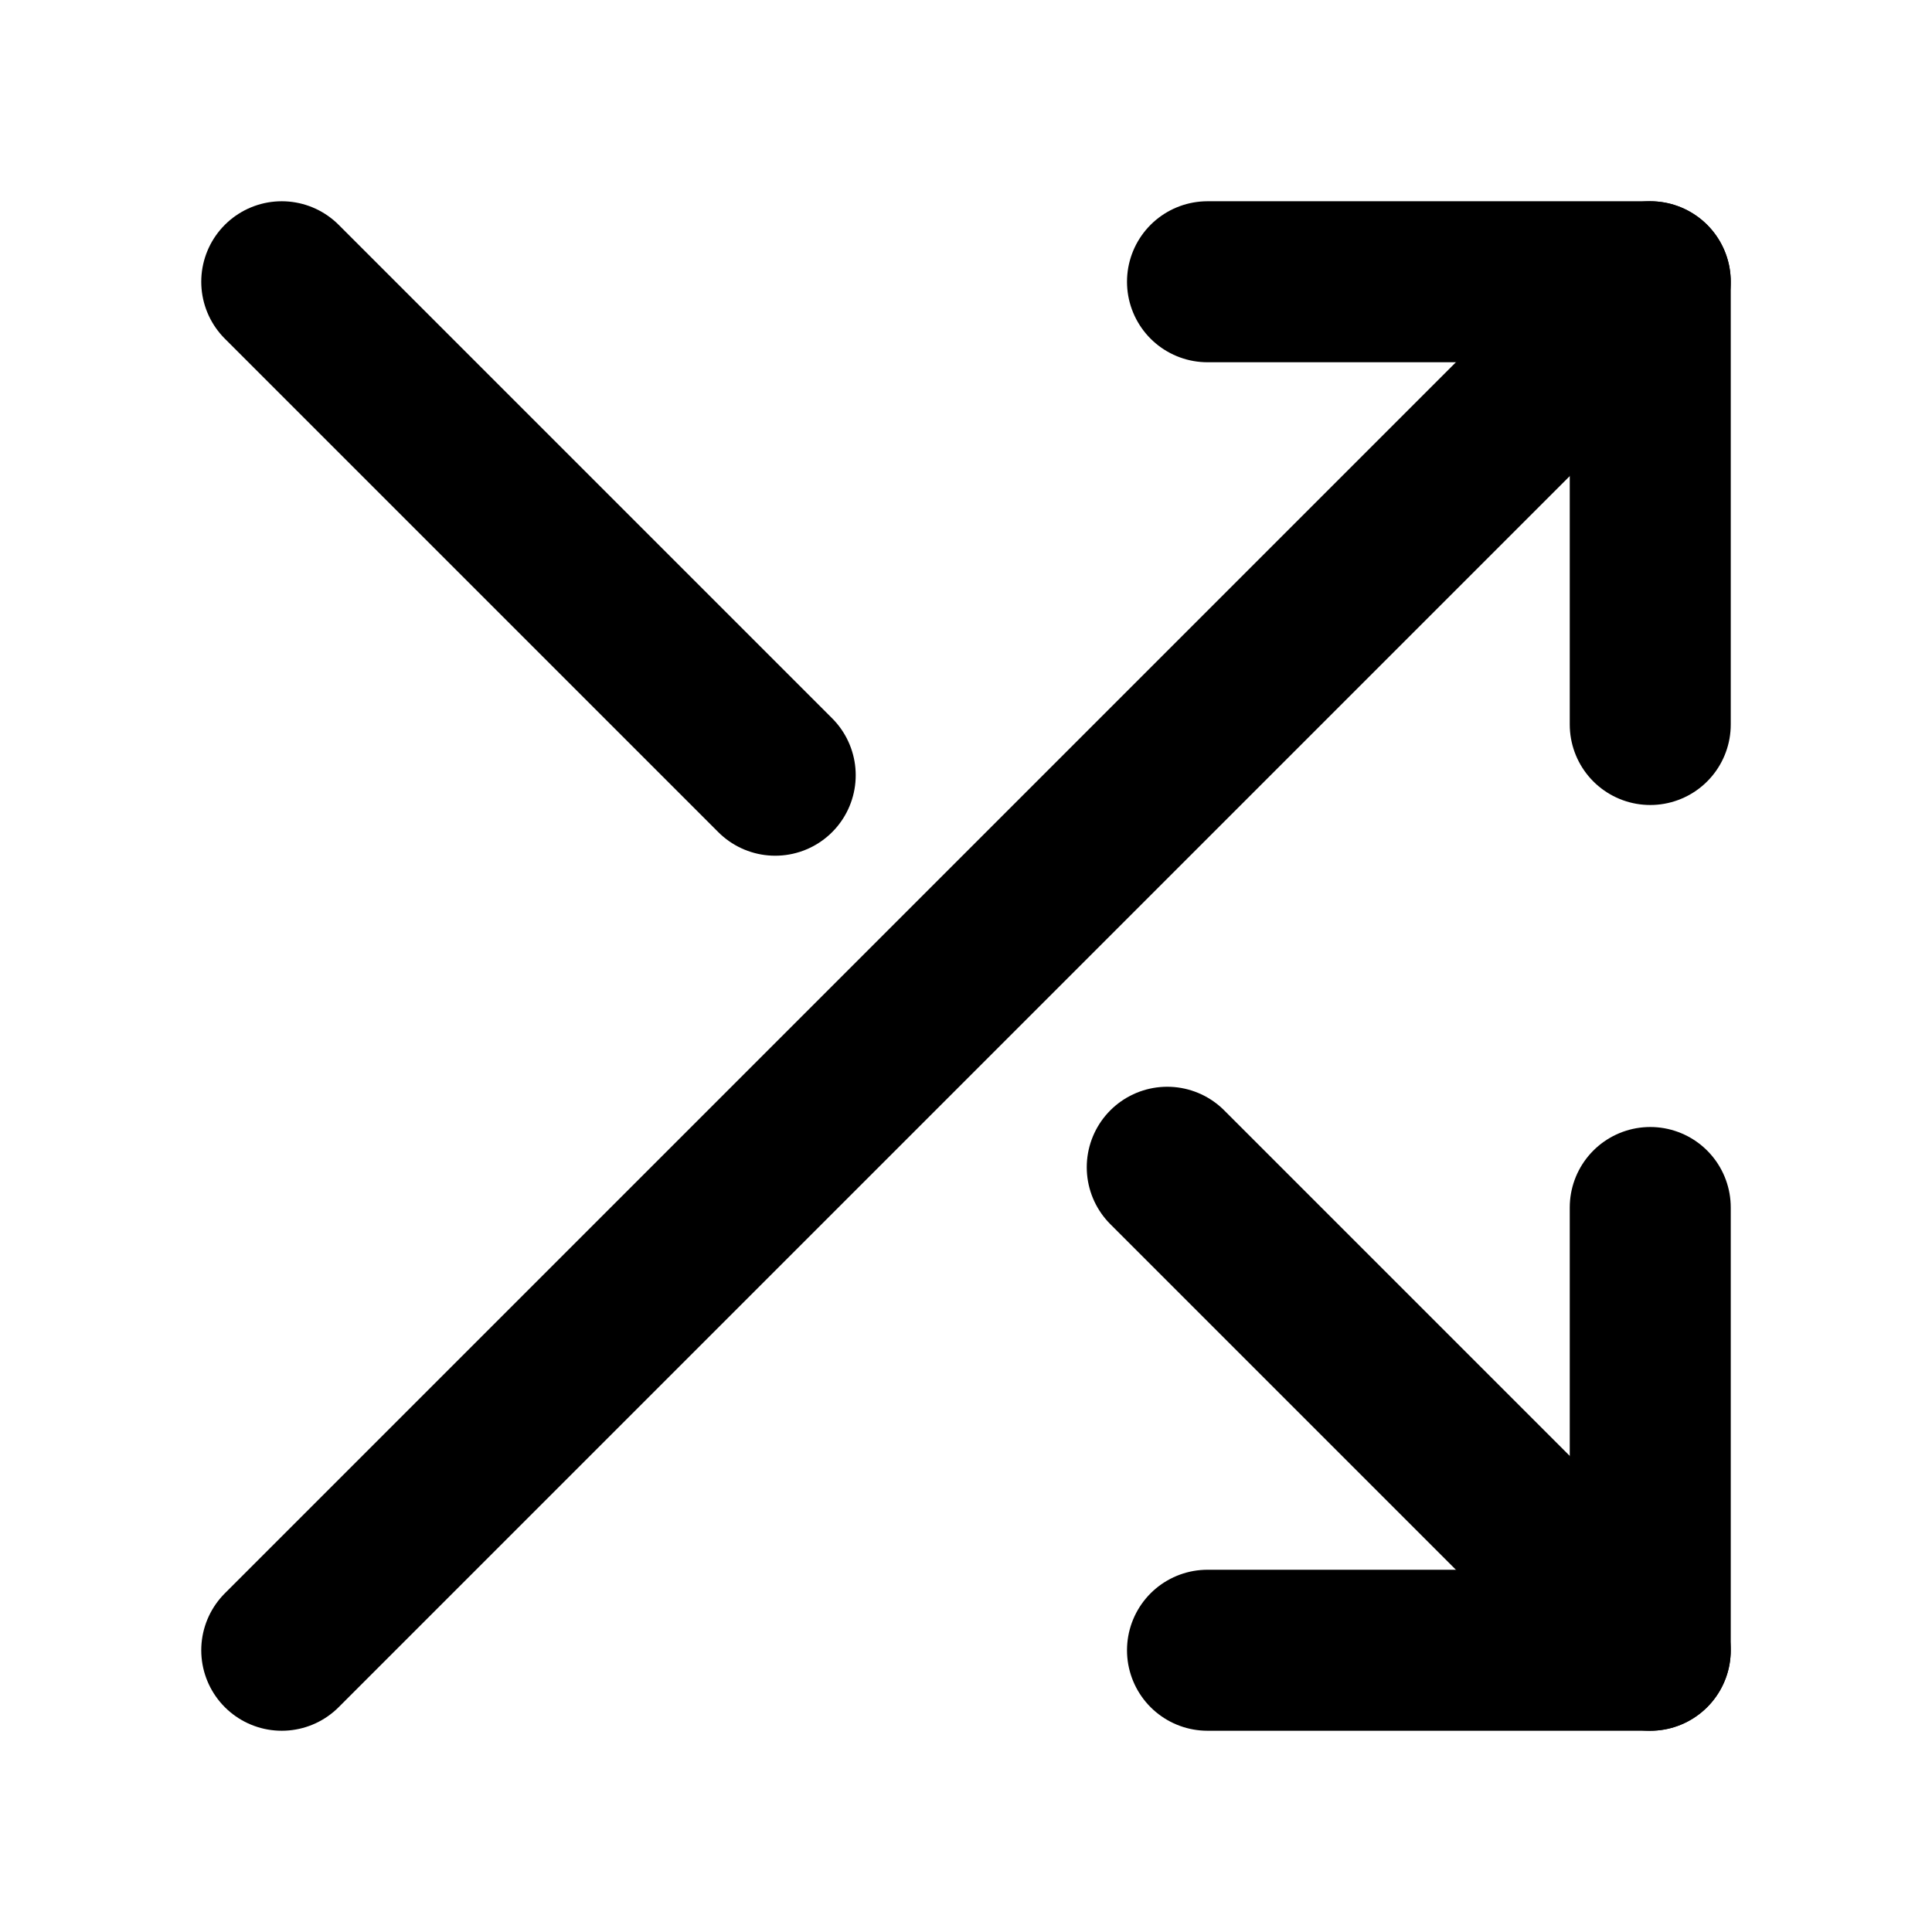
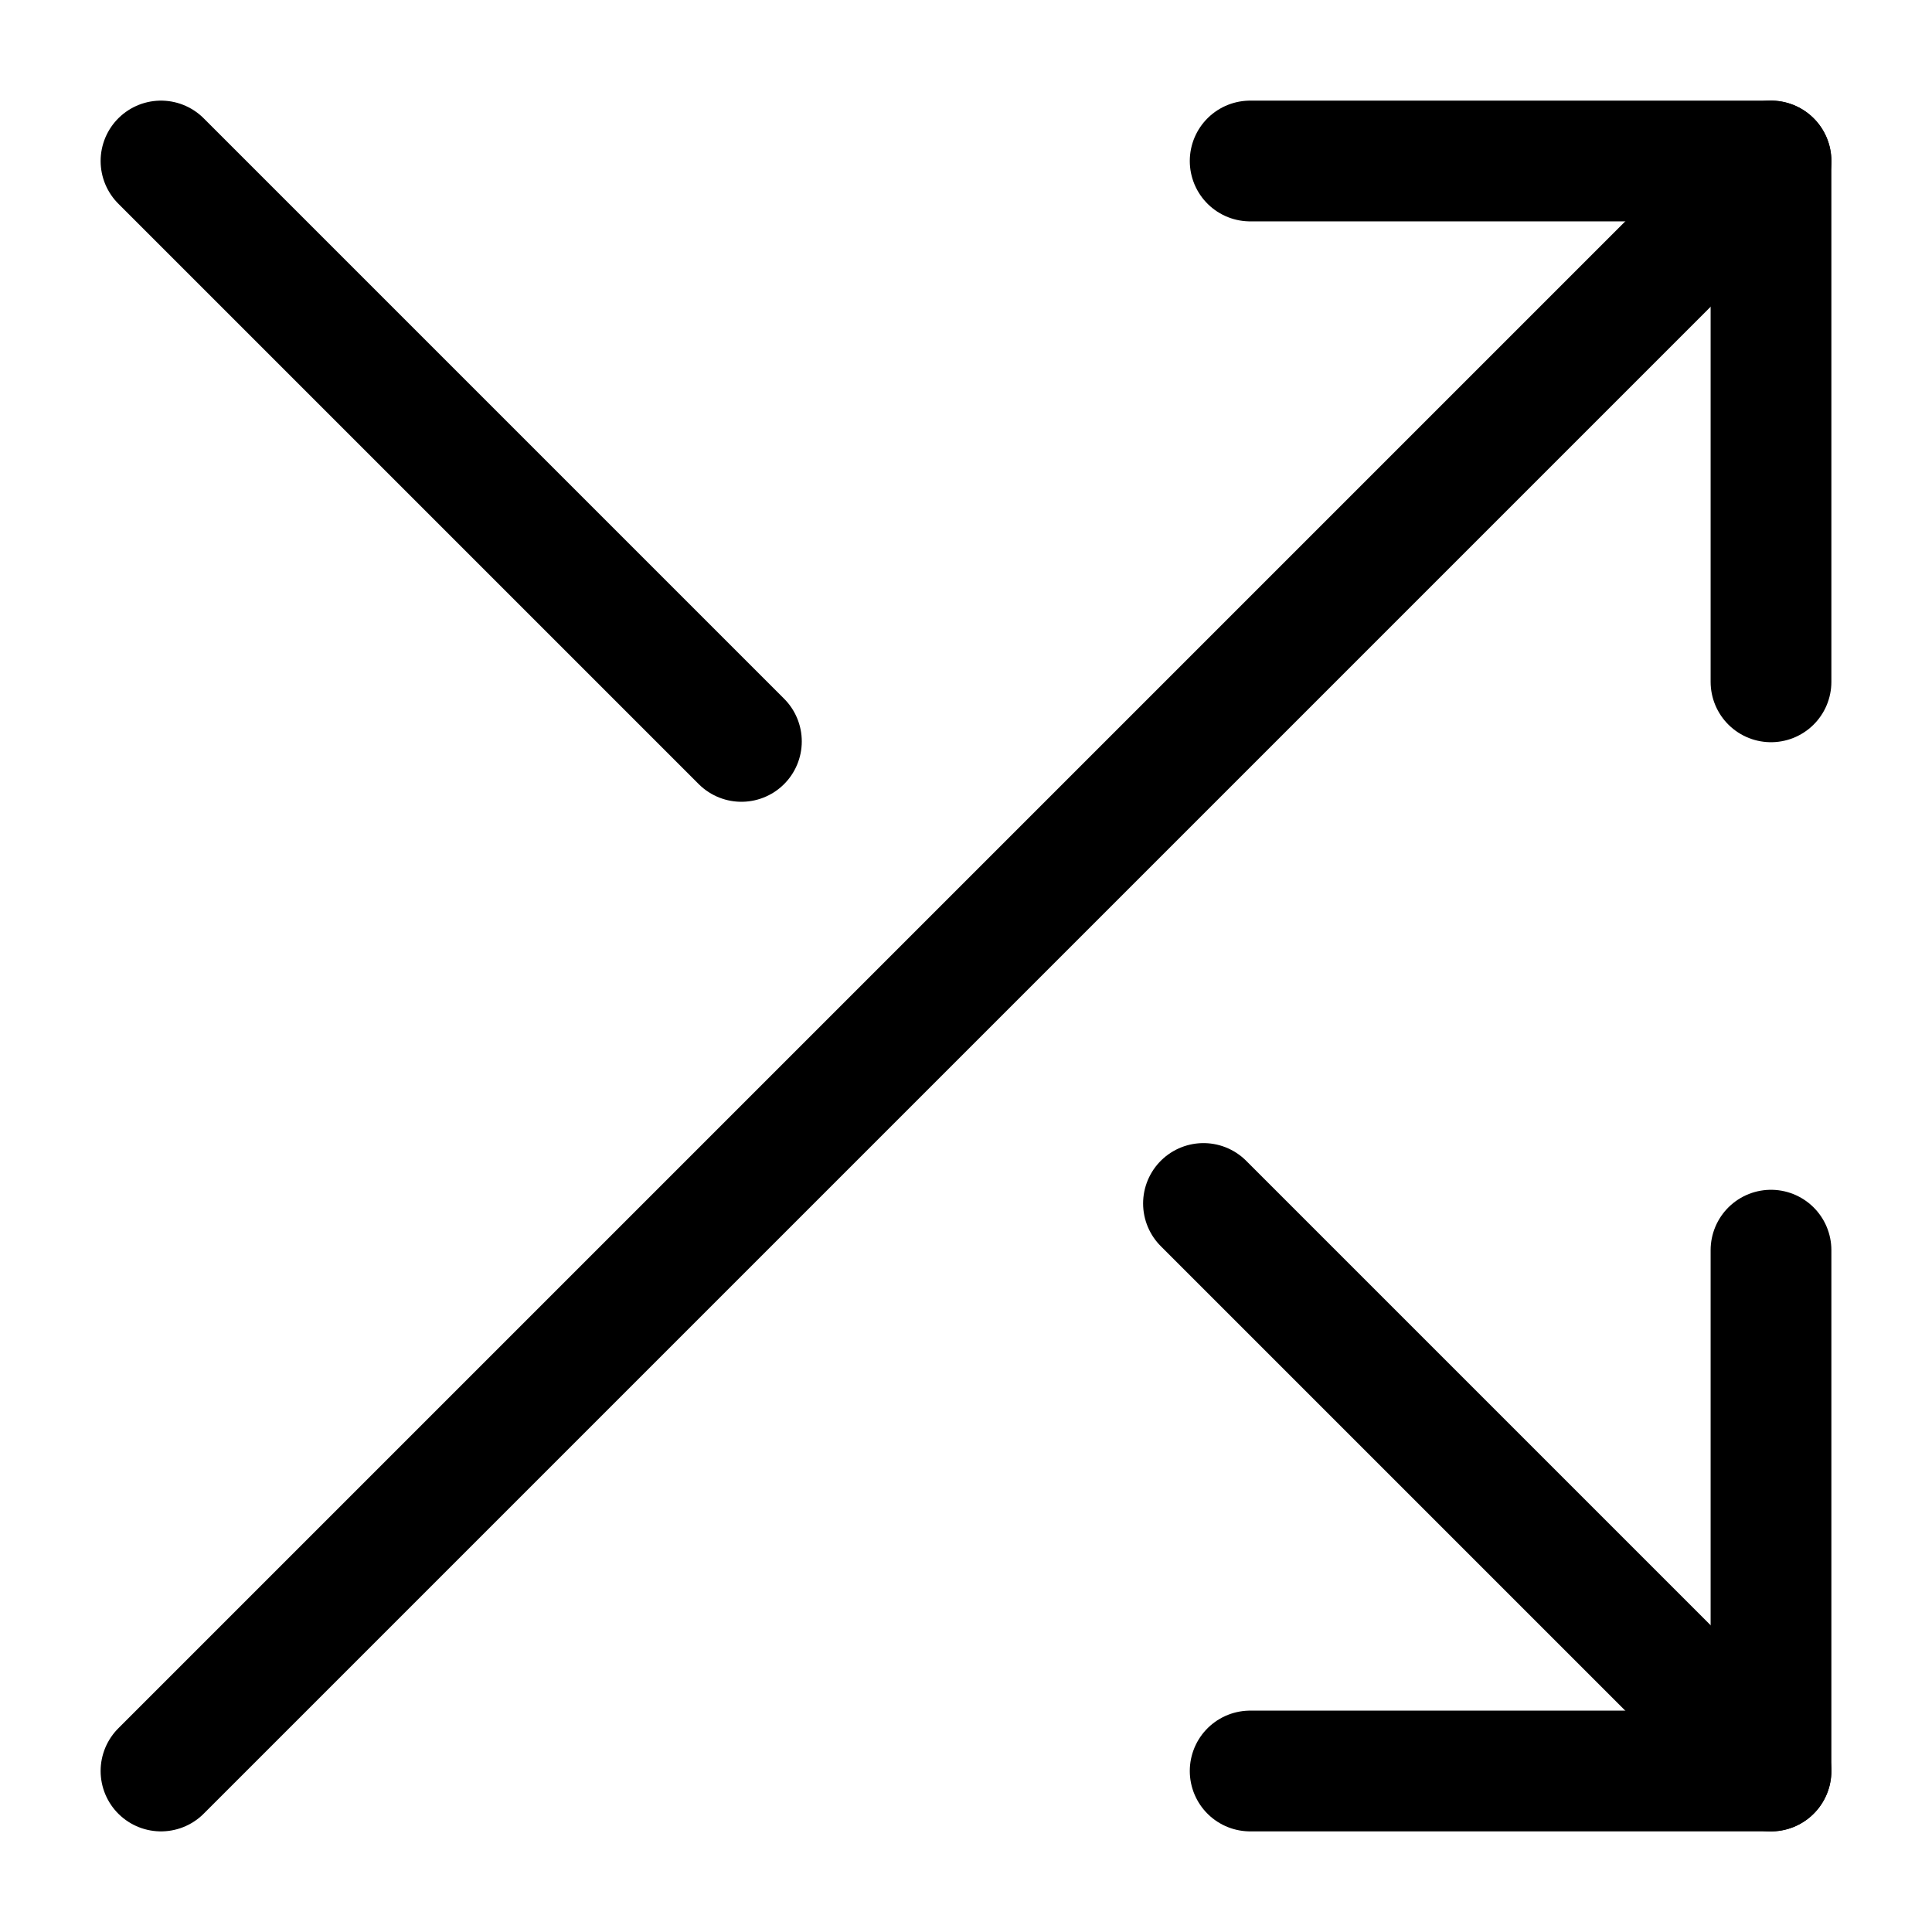
<svg xmlns="http://www.w3.org/2000/svg" id="Layer_1" data-name="Layer 1" viewBox="0 0 24 24">
  <defs>
-     <style>.cls-1{fill:none;stroke:#000;stroke-linecap:round;stroke-linejoin:round;stroke-width:2px;}</style>
+     <style>.cls-1{fill:none;stroke:#000;stroke-linecap:round;stroke-linejoin:round;stroke-width:1.5px;}</style>
  </defs>
-   <line class="cls-1" x1="3.5" y1="20.5" x2="20.5" y2="3.5" />
-   <polyline class="cls-1" points="20.5 15 20.5 20.5 15 20.5" />
-   <polyline class="cls-1" points="15 3.5 20.5 3.5 20.5 9" />
-   <line class="cls-1" x1="9.63" y1="9.63" x2="3.5" y2="3.5" />
-   <line class="cls-1" x1="20.5" y1="20.5" x2="14.5" y2="14.5" />
+   <line class="cls-1" x1="2" y1="22" x2="22" y2="2" />
+   <polyline class="cls-1" points="22 15.53 22 22 15.53 22" />
+   <polyline class="cls-1" points="15.53 2 22 2 22 8.47" />
+   <line class="cls-1" x1="9.21" y1="9.21" x2="2" y2="2" />
+   <line class="cls-1" x1="22" y1="22" x2="14.95" y2="14.95" />
</svg>
